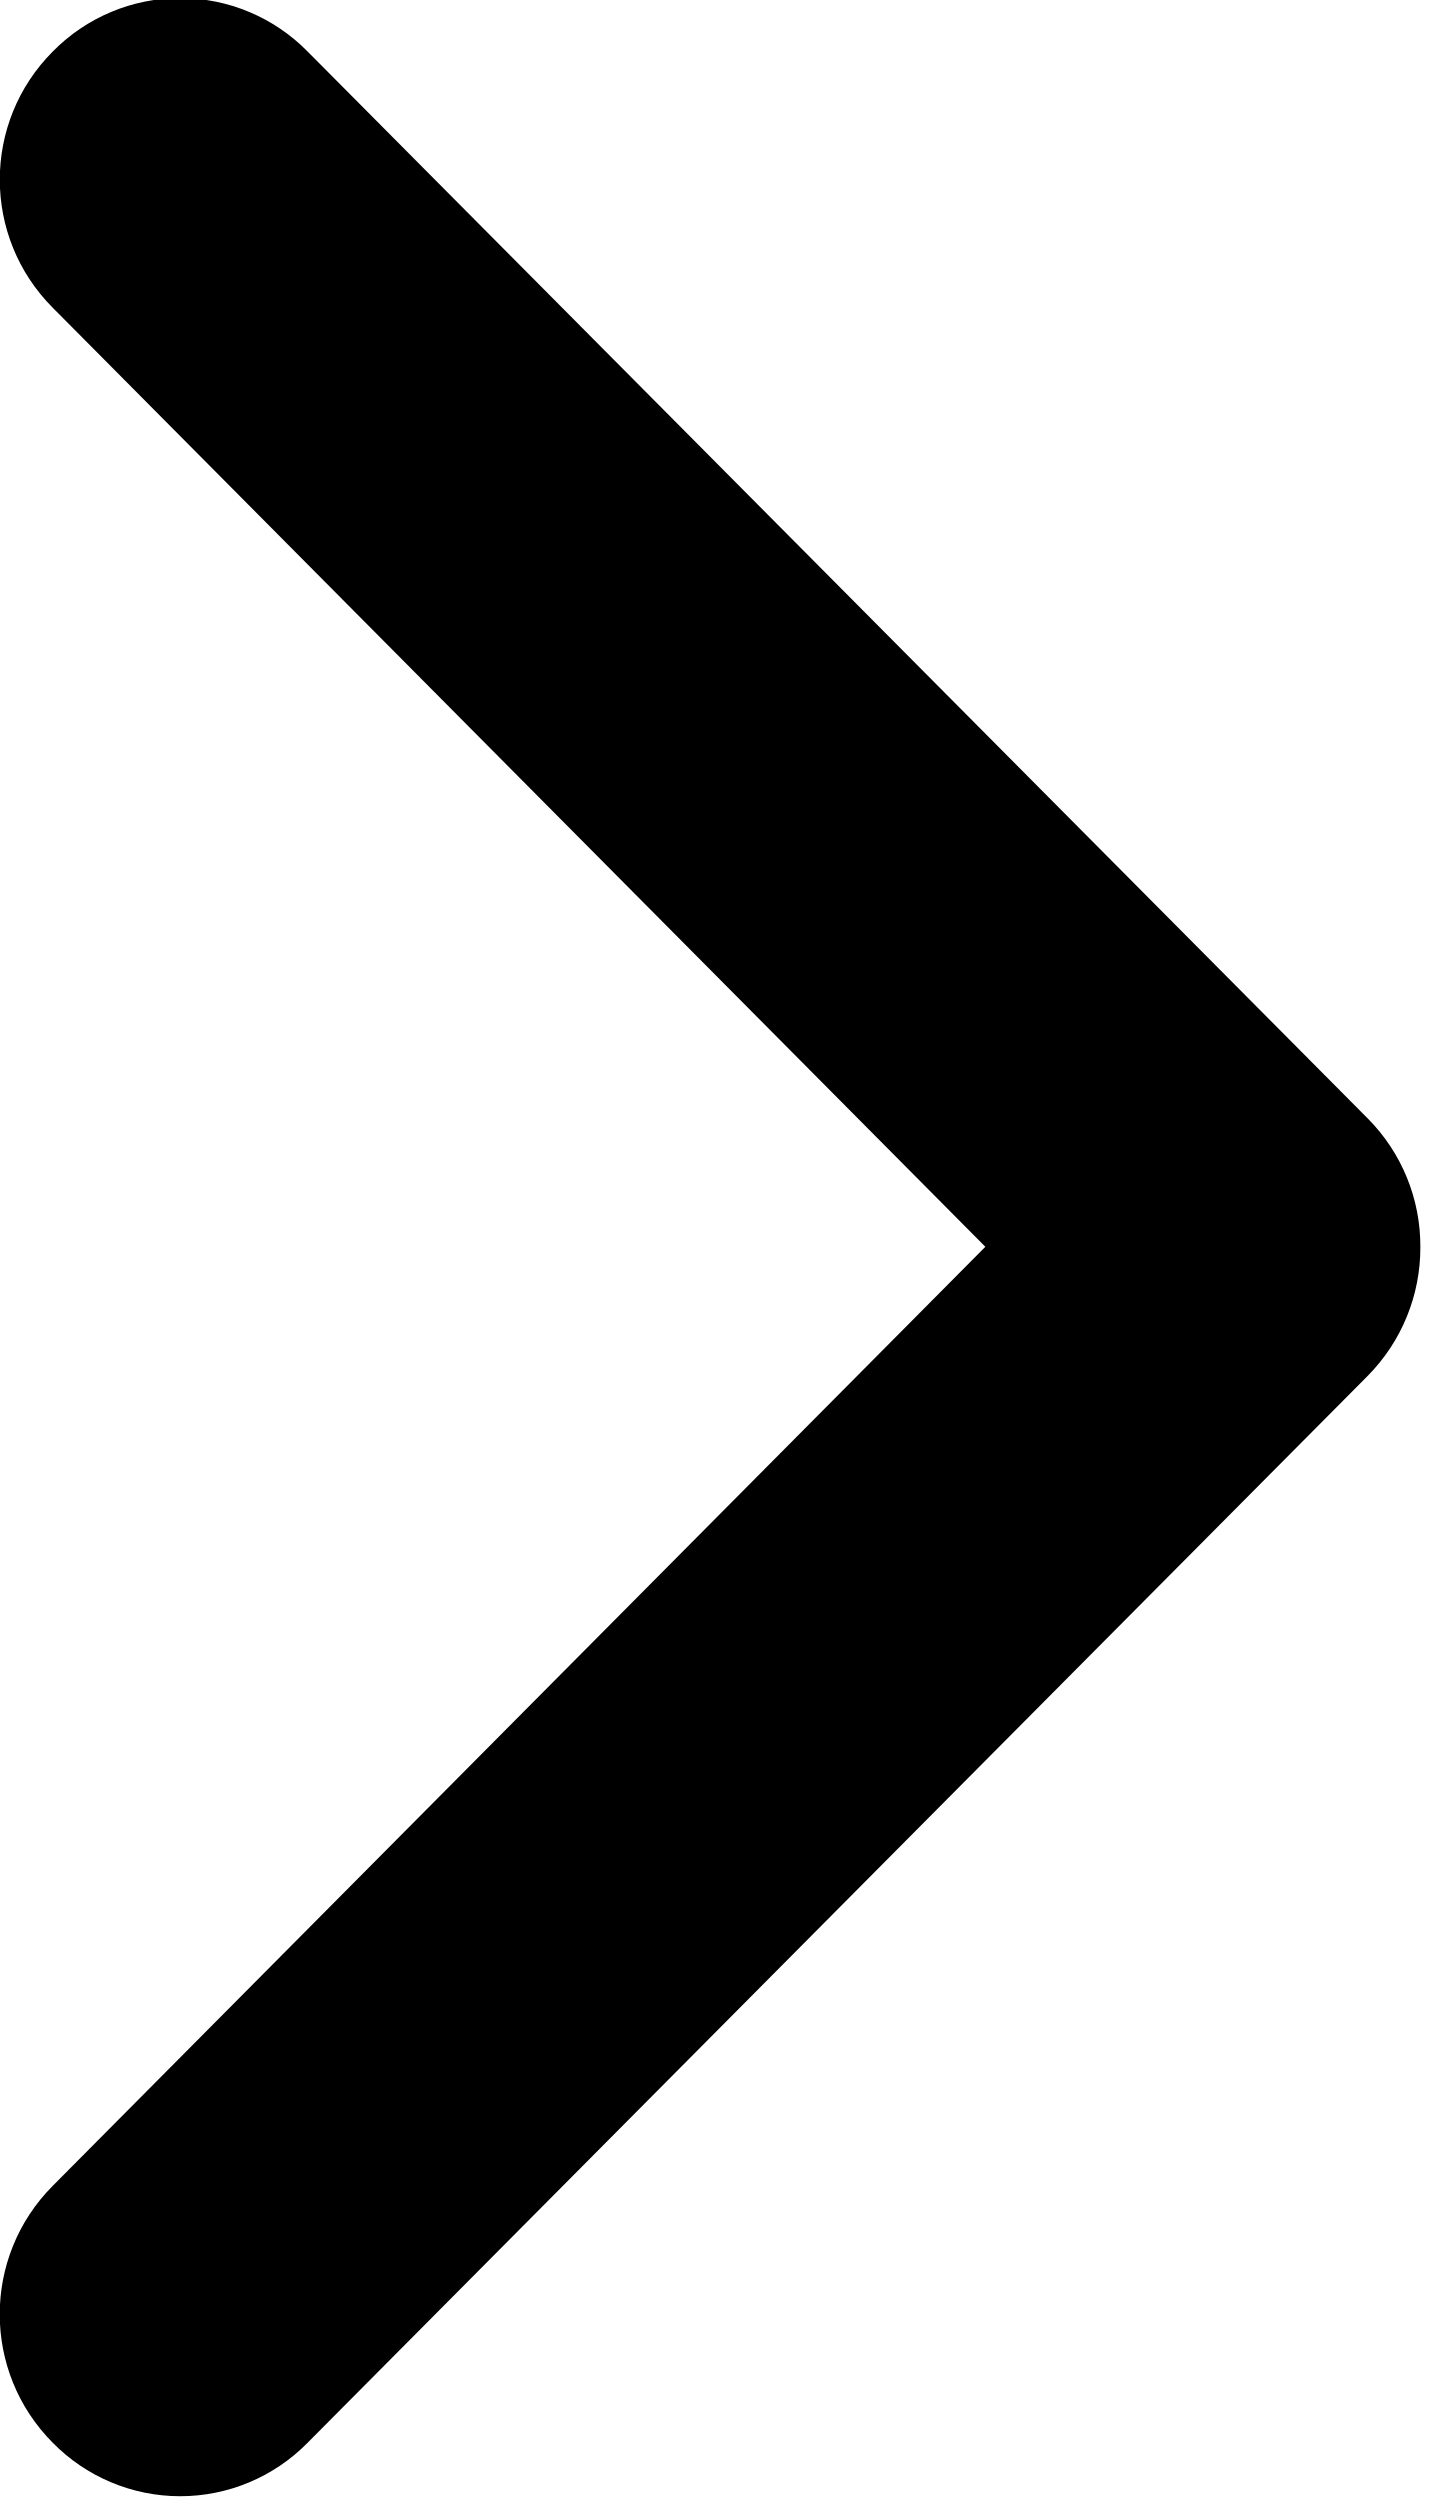
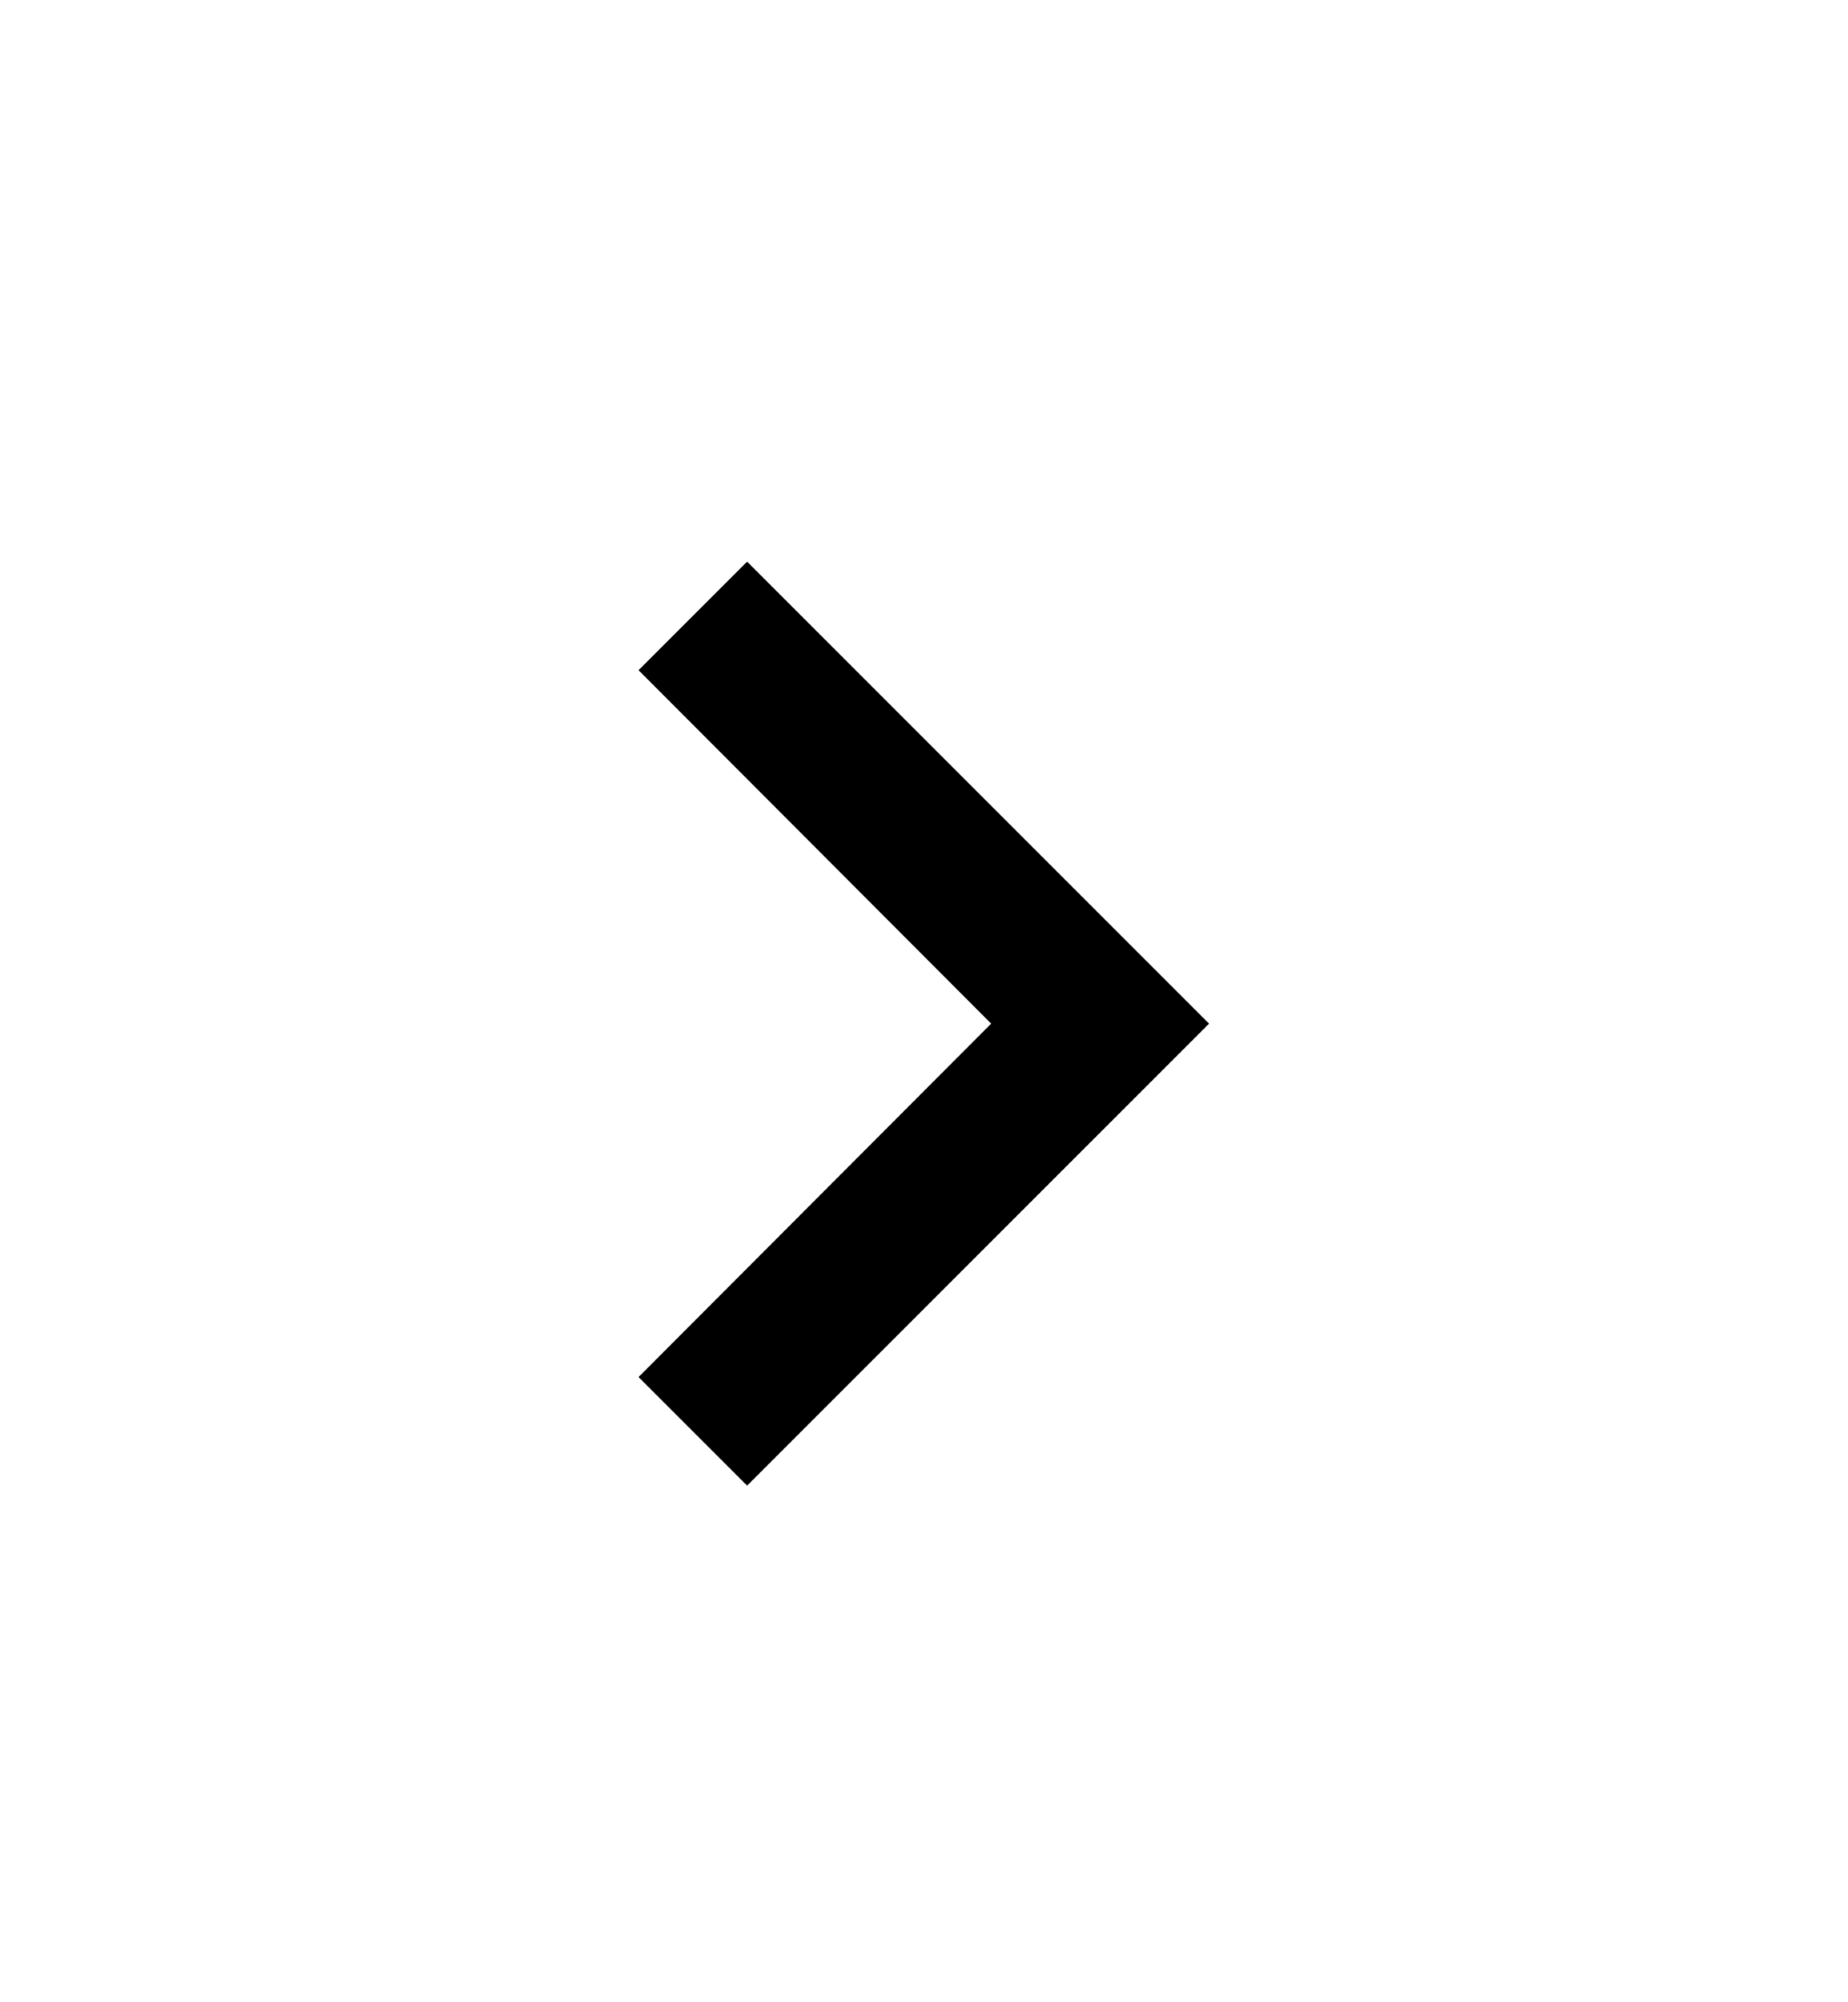
- <svg xmlns="http://www.w3.org/2000/svg" width="4" height="7" viewBox="0 0 4 7">
-   <path d="M3.83 3.132L.861.144a.5.5 0 0 0-.713 0 .508.508 0 0 0 0 .718l2.611 2.629L.148 6.12a.51.51 0 0 0 0 .72.5.5 0 0 0 .713 0L3.83 3.852a.51.51 0 0 0 .147-.36.507.507 0 0 0-.147-.36z" />
+ <svg xmlns="http://www.w3.org/2000/svg" width="12" height="13" viewBox="0 0 12 13" fill="none">
+   <path d="M4.147 8.942L6.437 6.647L4.147 4.352L4.852 3.647L7.852 6.647L4.852 9.647L4.147 8.942Z" fill="black" />
</svg>
